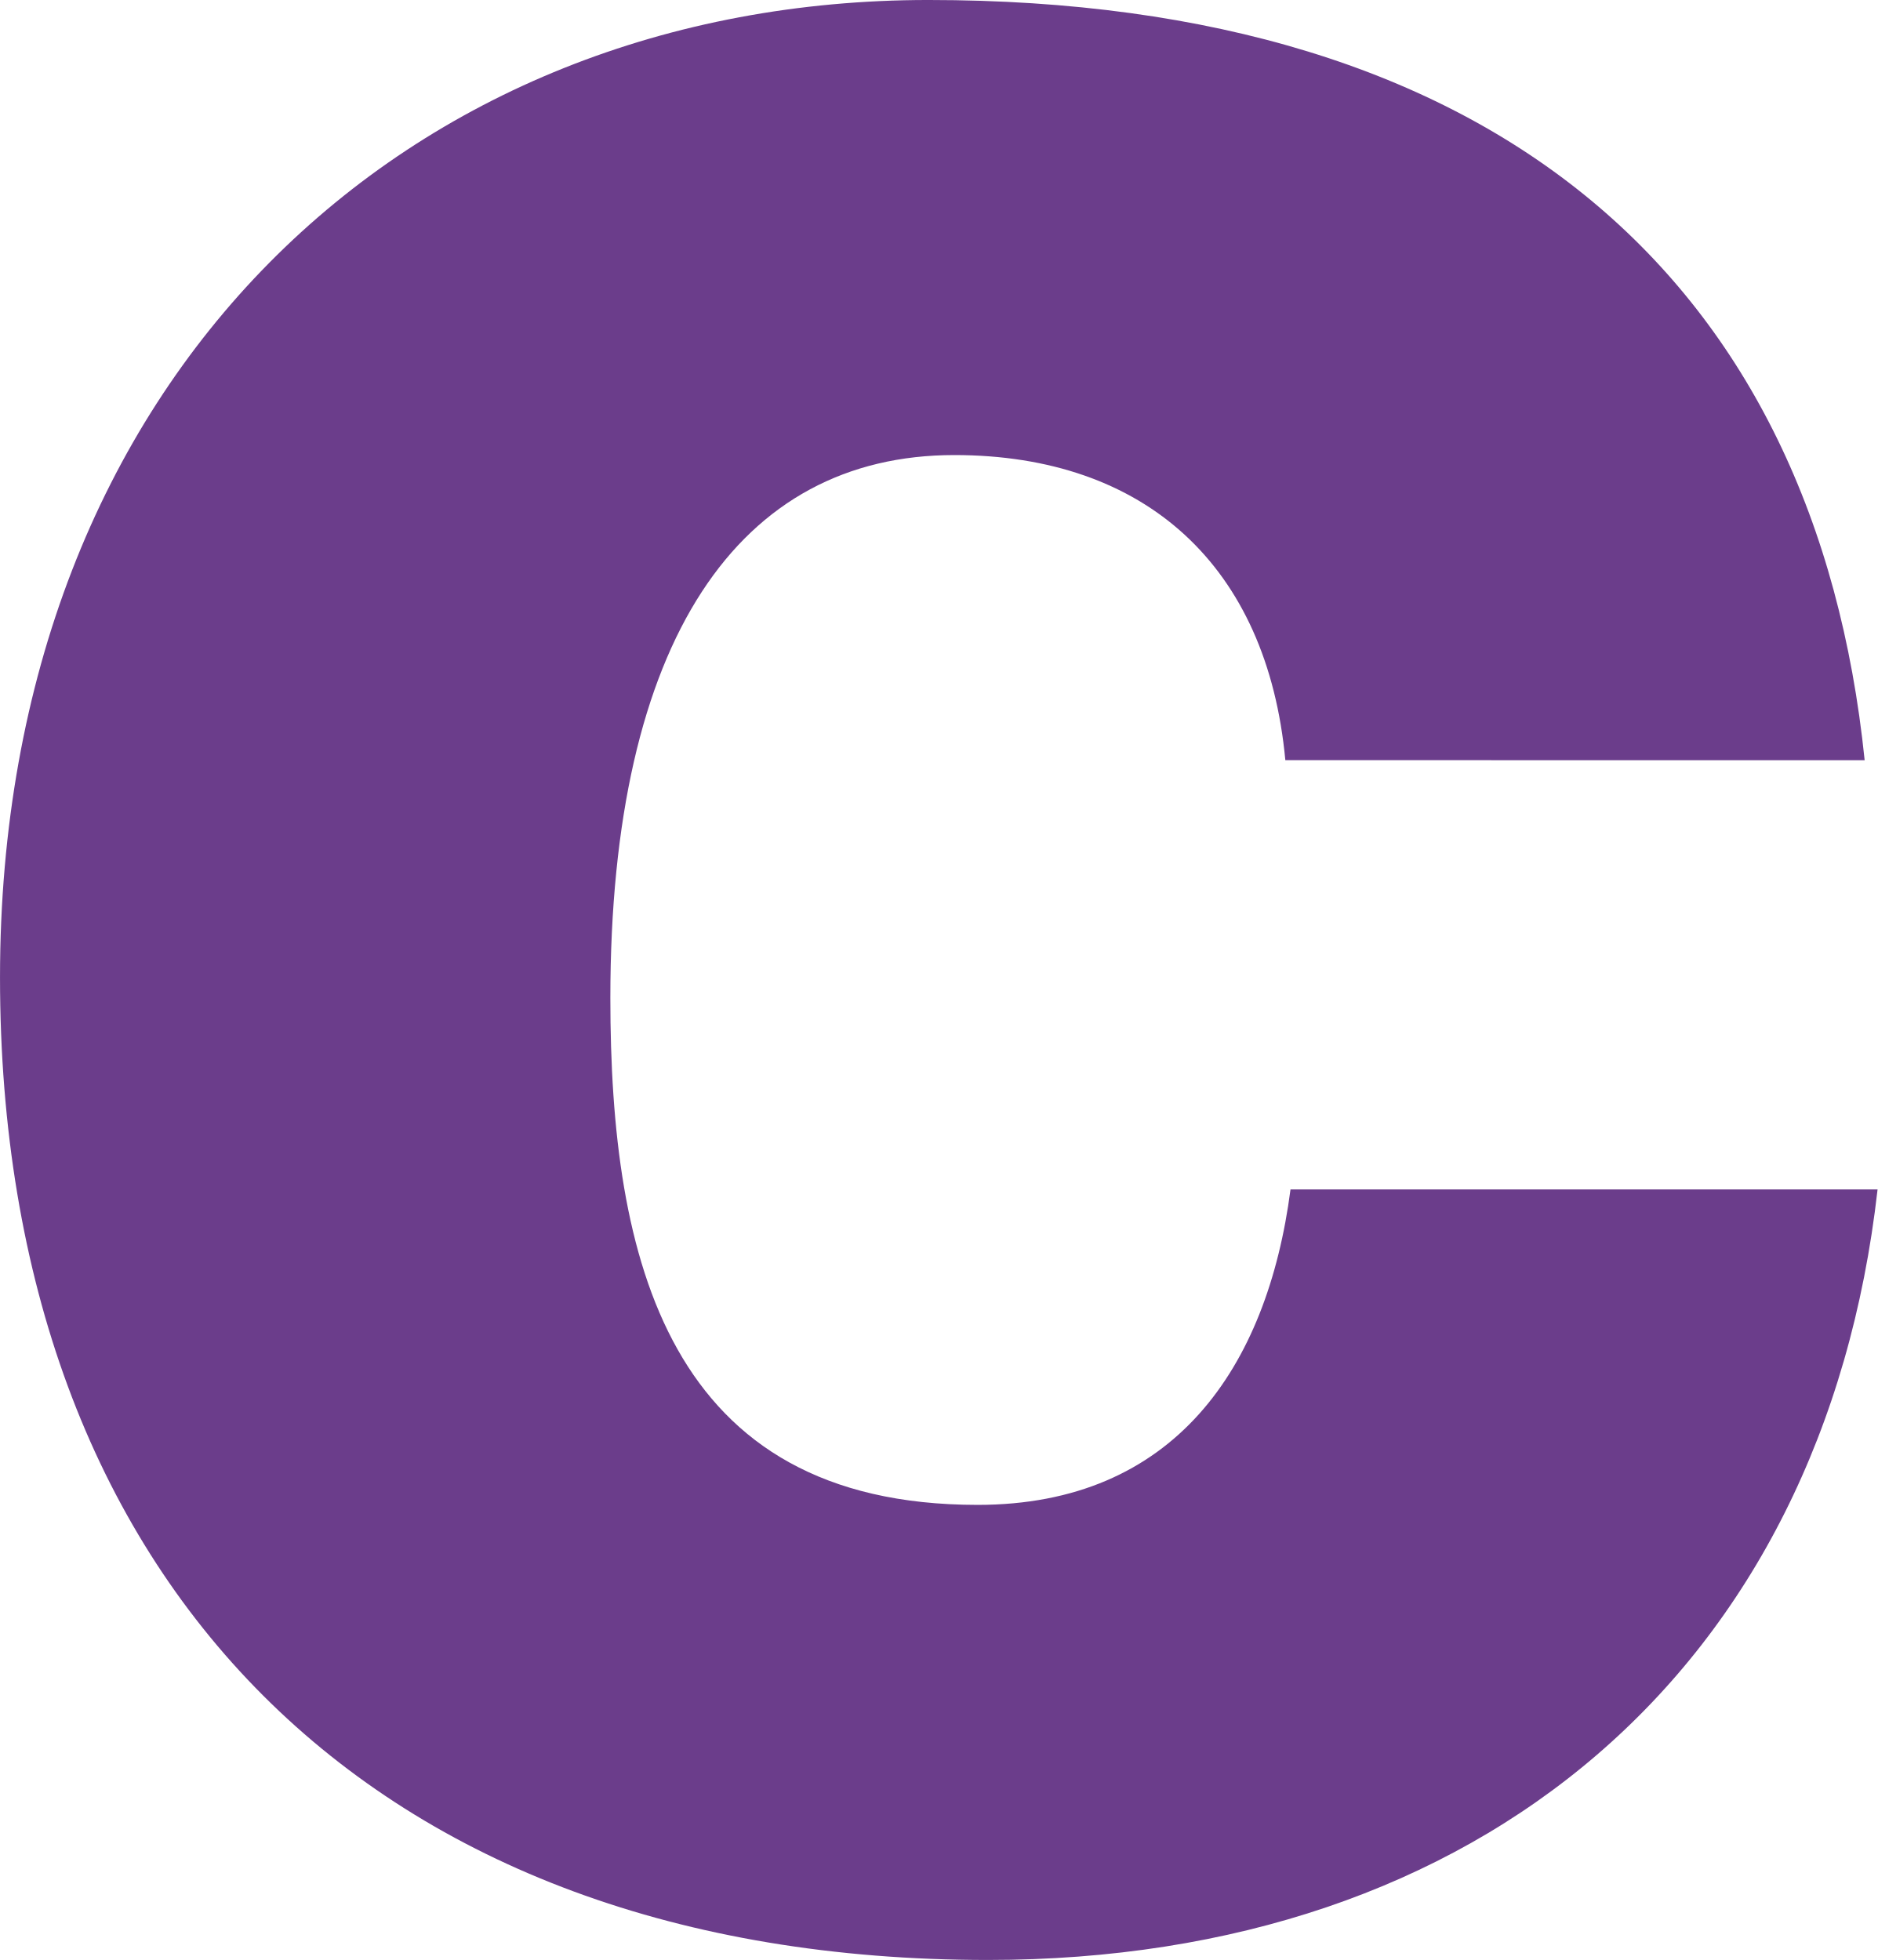
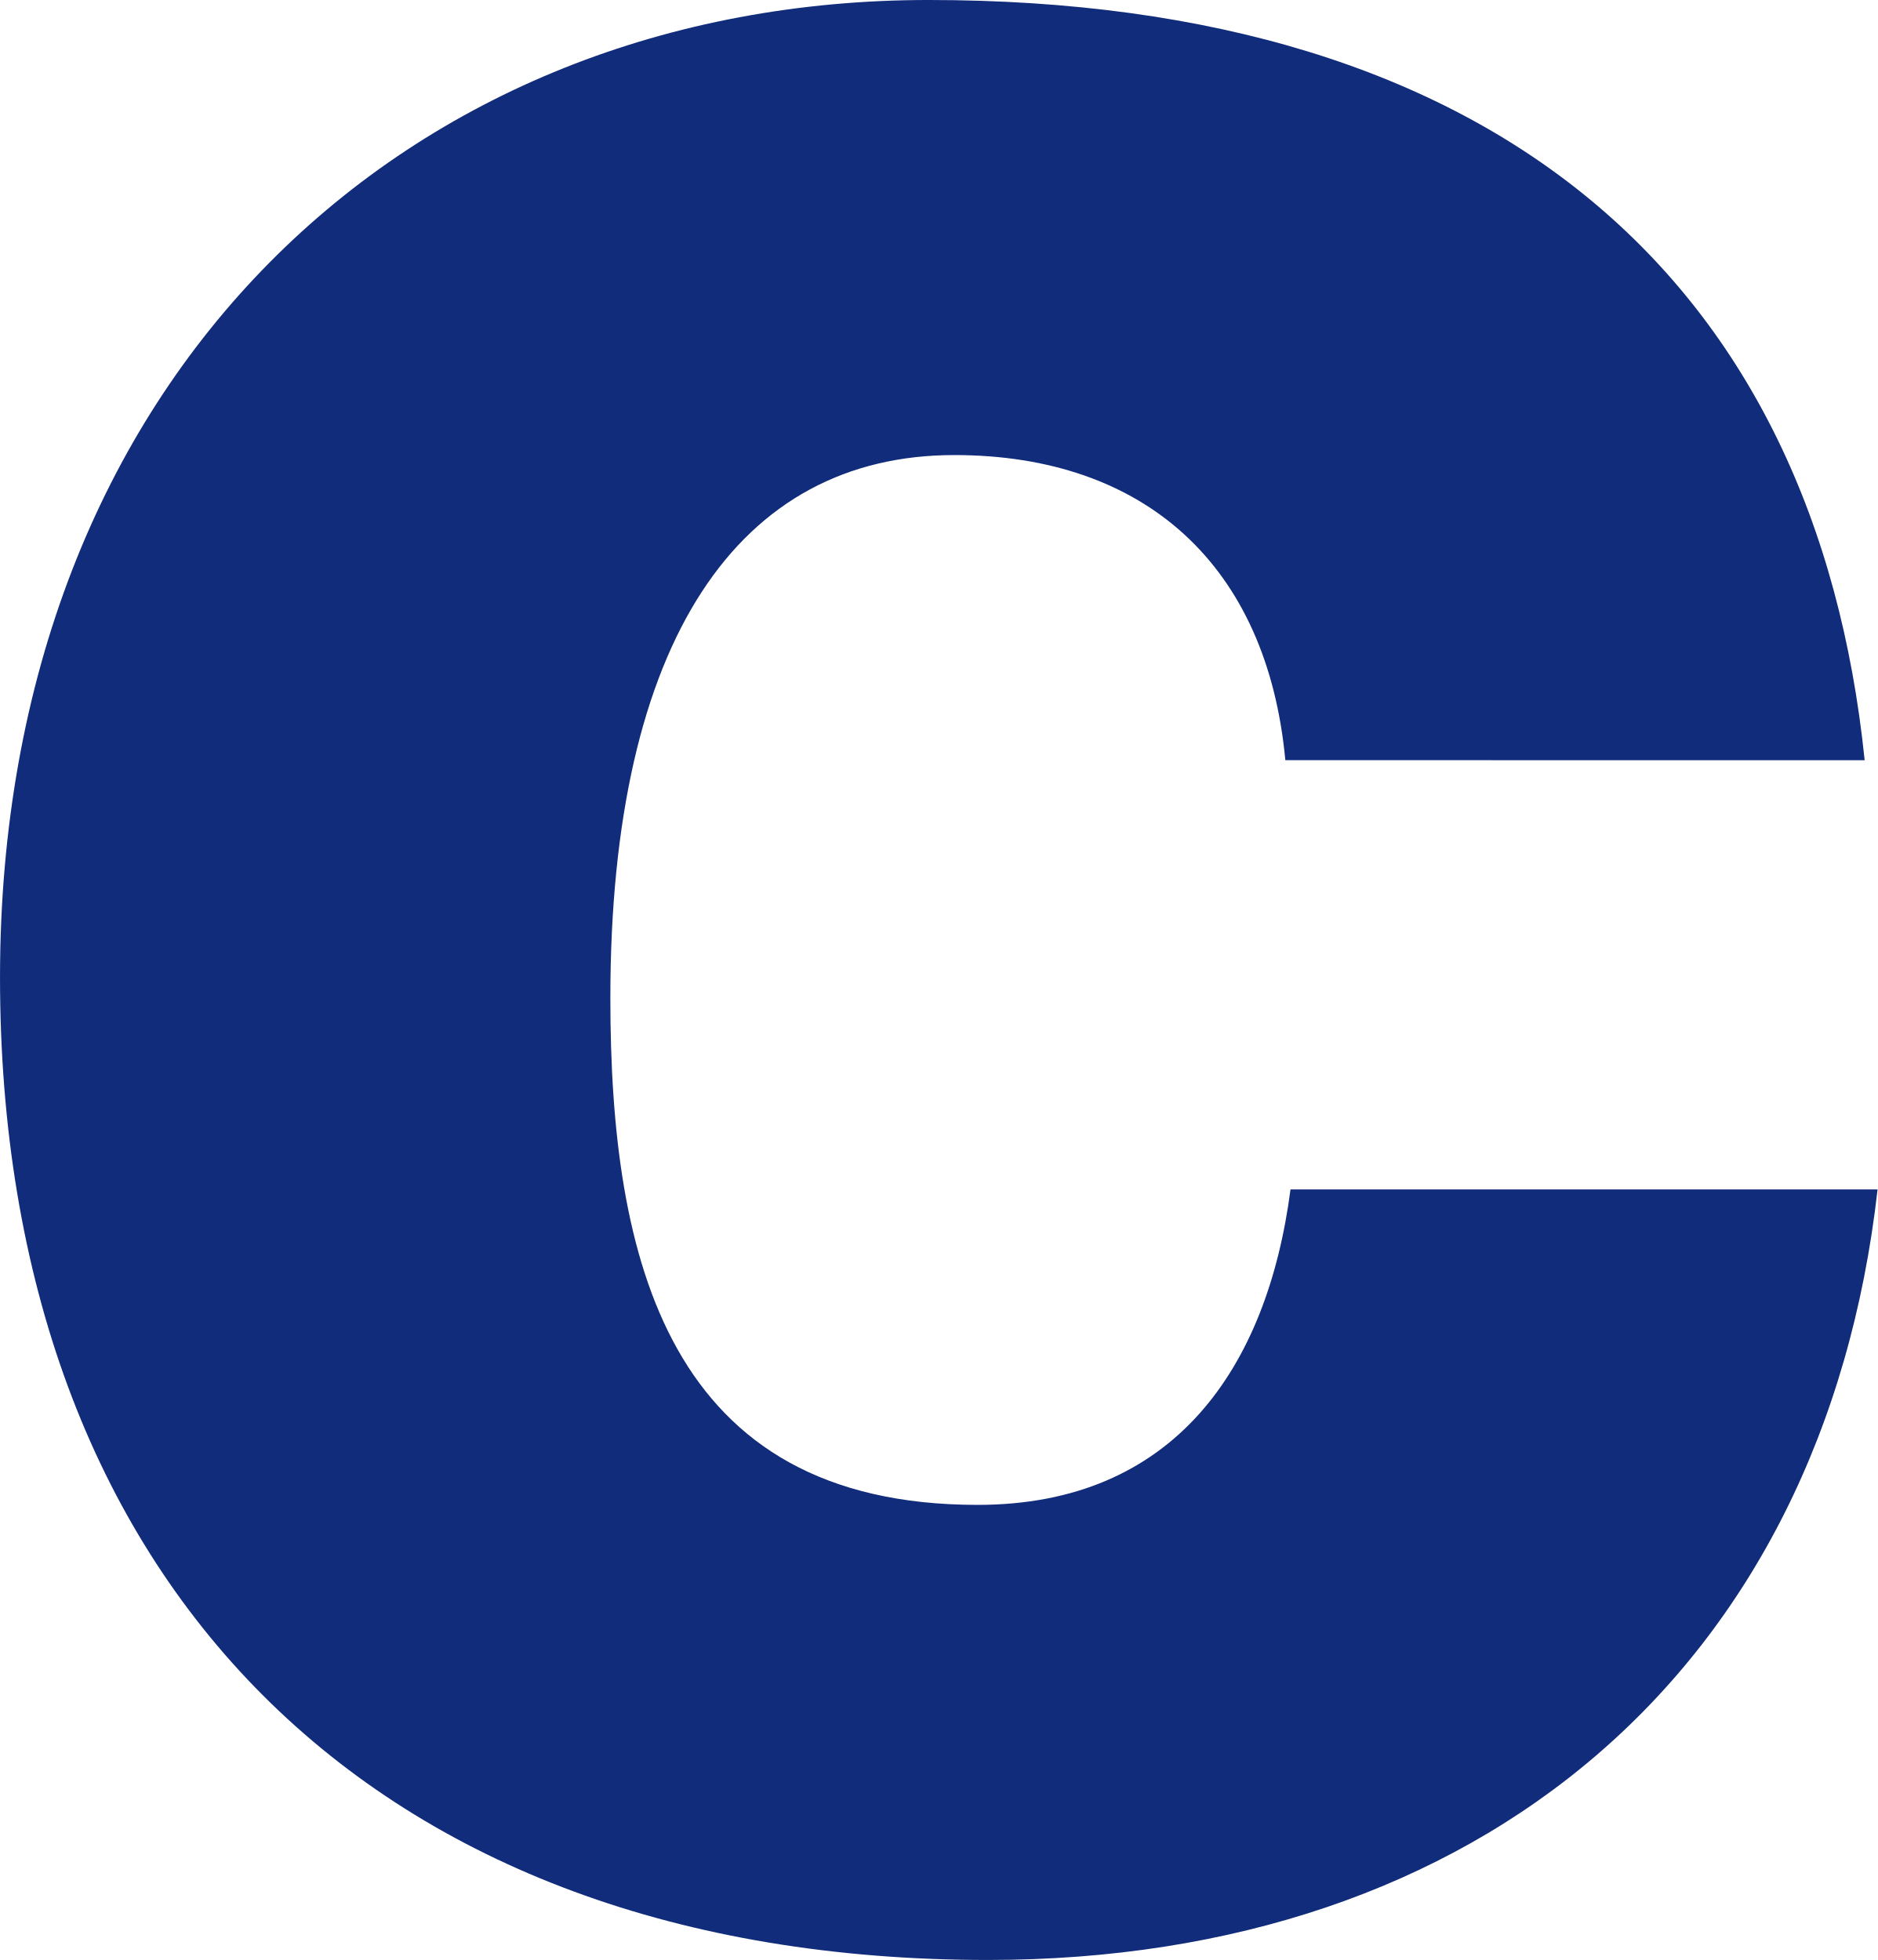
<svg xmlns="http://www.w3.org/2000/svg" width="89.641mm" height="93.592mm" viewBox="0 0 89.641 93.592" version="1.1" id="svg814">
  <defs id="defs811" />
-   <path d="m 204.335,132.388 c -2.346,-22.842 -17.533,-36.301 -44.697,-36.301 -24.818,0 -44.326,17.903 -44.326,46.672 0,28.892 17.78,46.919 47.166,46.919 23.46,0 39.881,-13.829 42.474,-36.795 h -28.028 c -1.111,8.52 -5.556,15.064 -14.94,15.064 -14.817,0 -17.533,-11.73 -17.533,-24.201 0,-17.163 6.174,-25.929 16.422,-25.929 9.137,0 14.94,5.309 15.804,14.57 z" style="font-weight:900;font-size:123.472px;font-family:'Helvetica LT Std';-inkscape-font-specification:'Helvetica LT Std Heavy';fill:#6b3d8b;stroke-width:0.265;fill-opacity:1" id="path1771" transform="translate(-115.3112,-96.08741)" />
+   <path d="m 204.335,132.388 c -2.346,-22.842 -17.533,-36.301 -44.697,-36.301 -24.818,0 -44.326,17.903 -44.326,46.672 0,28.892 17.78,46.919 47.166,46.919 23.46,0 39.881,-13.829 42.474,-36.795 h -28.028 c -1.111,8.52 -5.556,15.064 -14.94,15.064 -14.817,0 -17.533,-11.73 -17.533,-24.201 0,-17.163 6.174,-25.929 16.422,-25.929 9.137,0 14.94,5.309 15.804,14.57 z" style="font-weight:900;font-size:123.472px;font-family:'Helvetica LT Std';-inkscape-font-specification:'Helvetica LT Std Heavy';fill:#112C7B;stroke-width:0.265;fill-opacity:1" id="path1771" transform="translate(-115.3112,-96.08741)" />
</svg>
